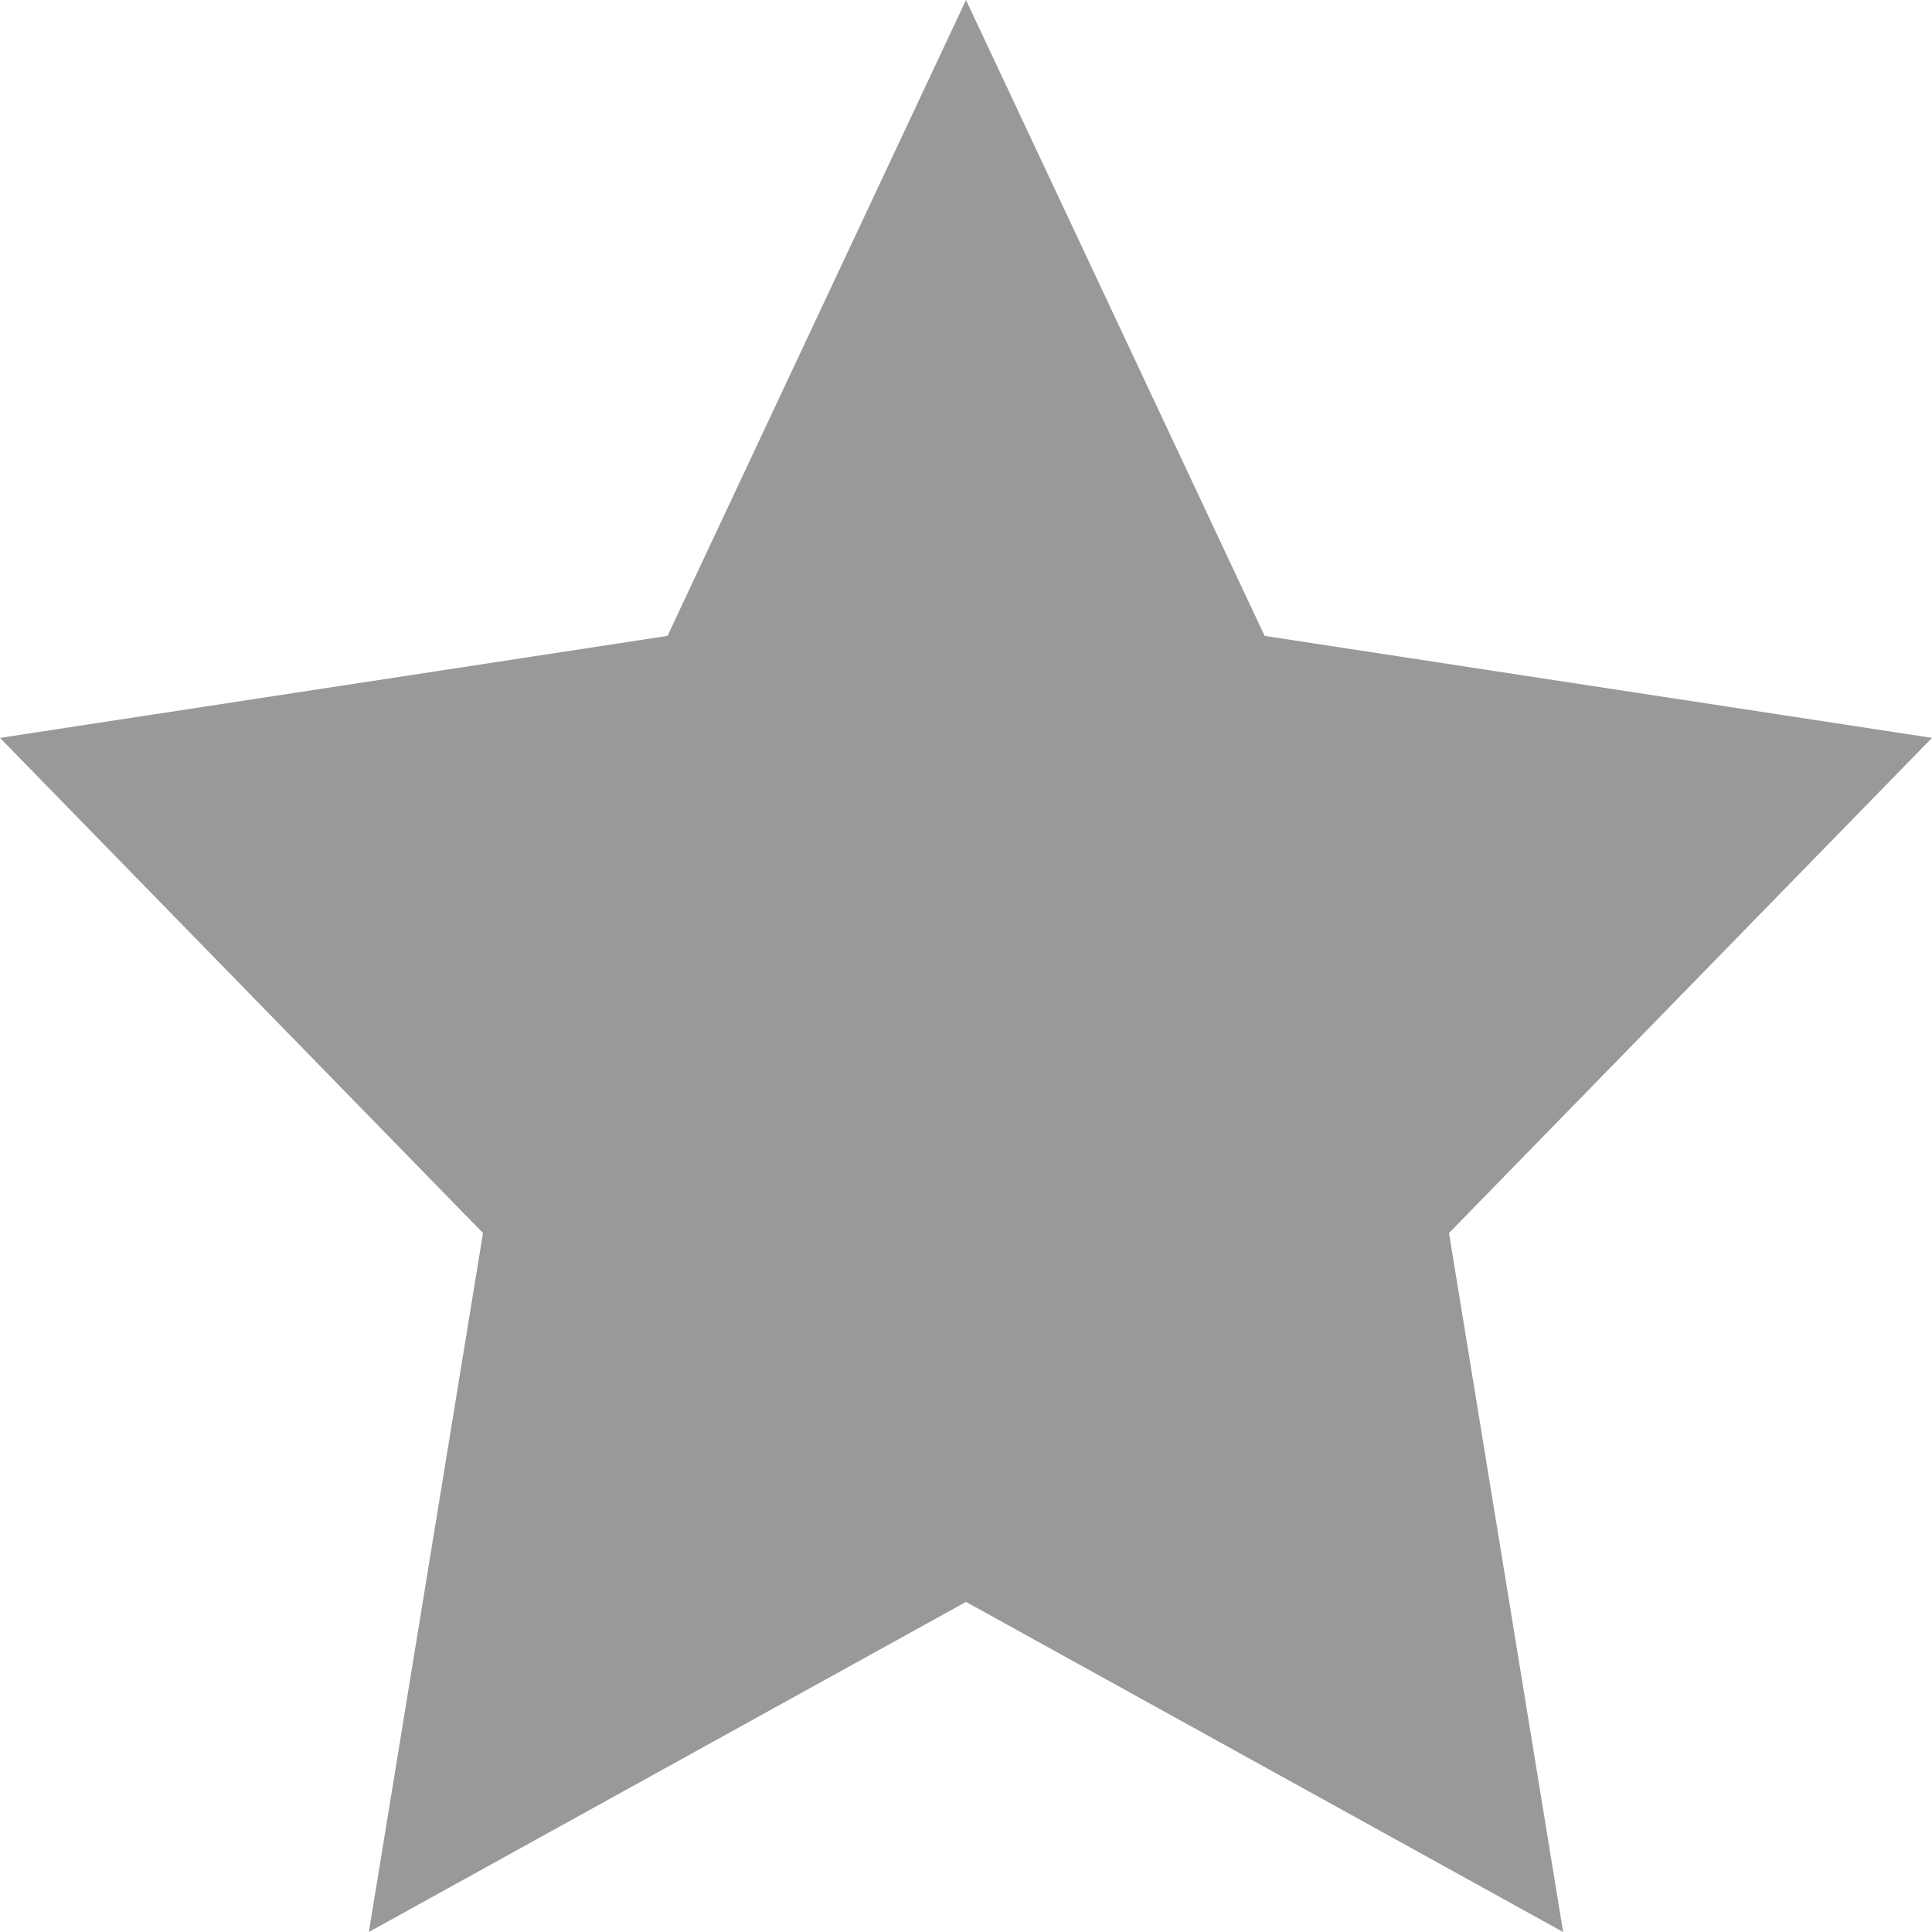
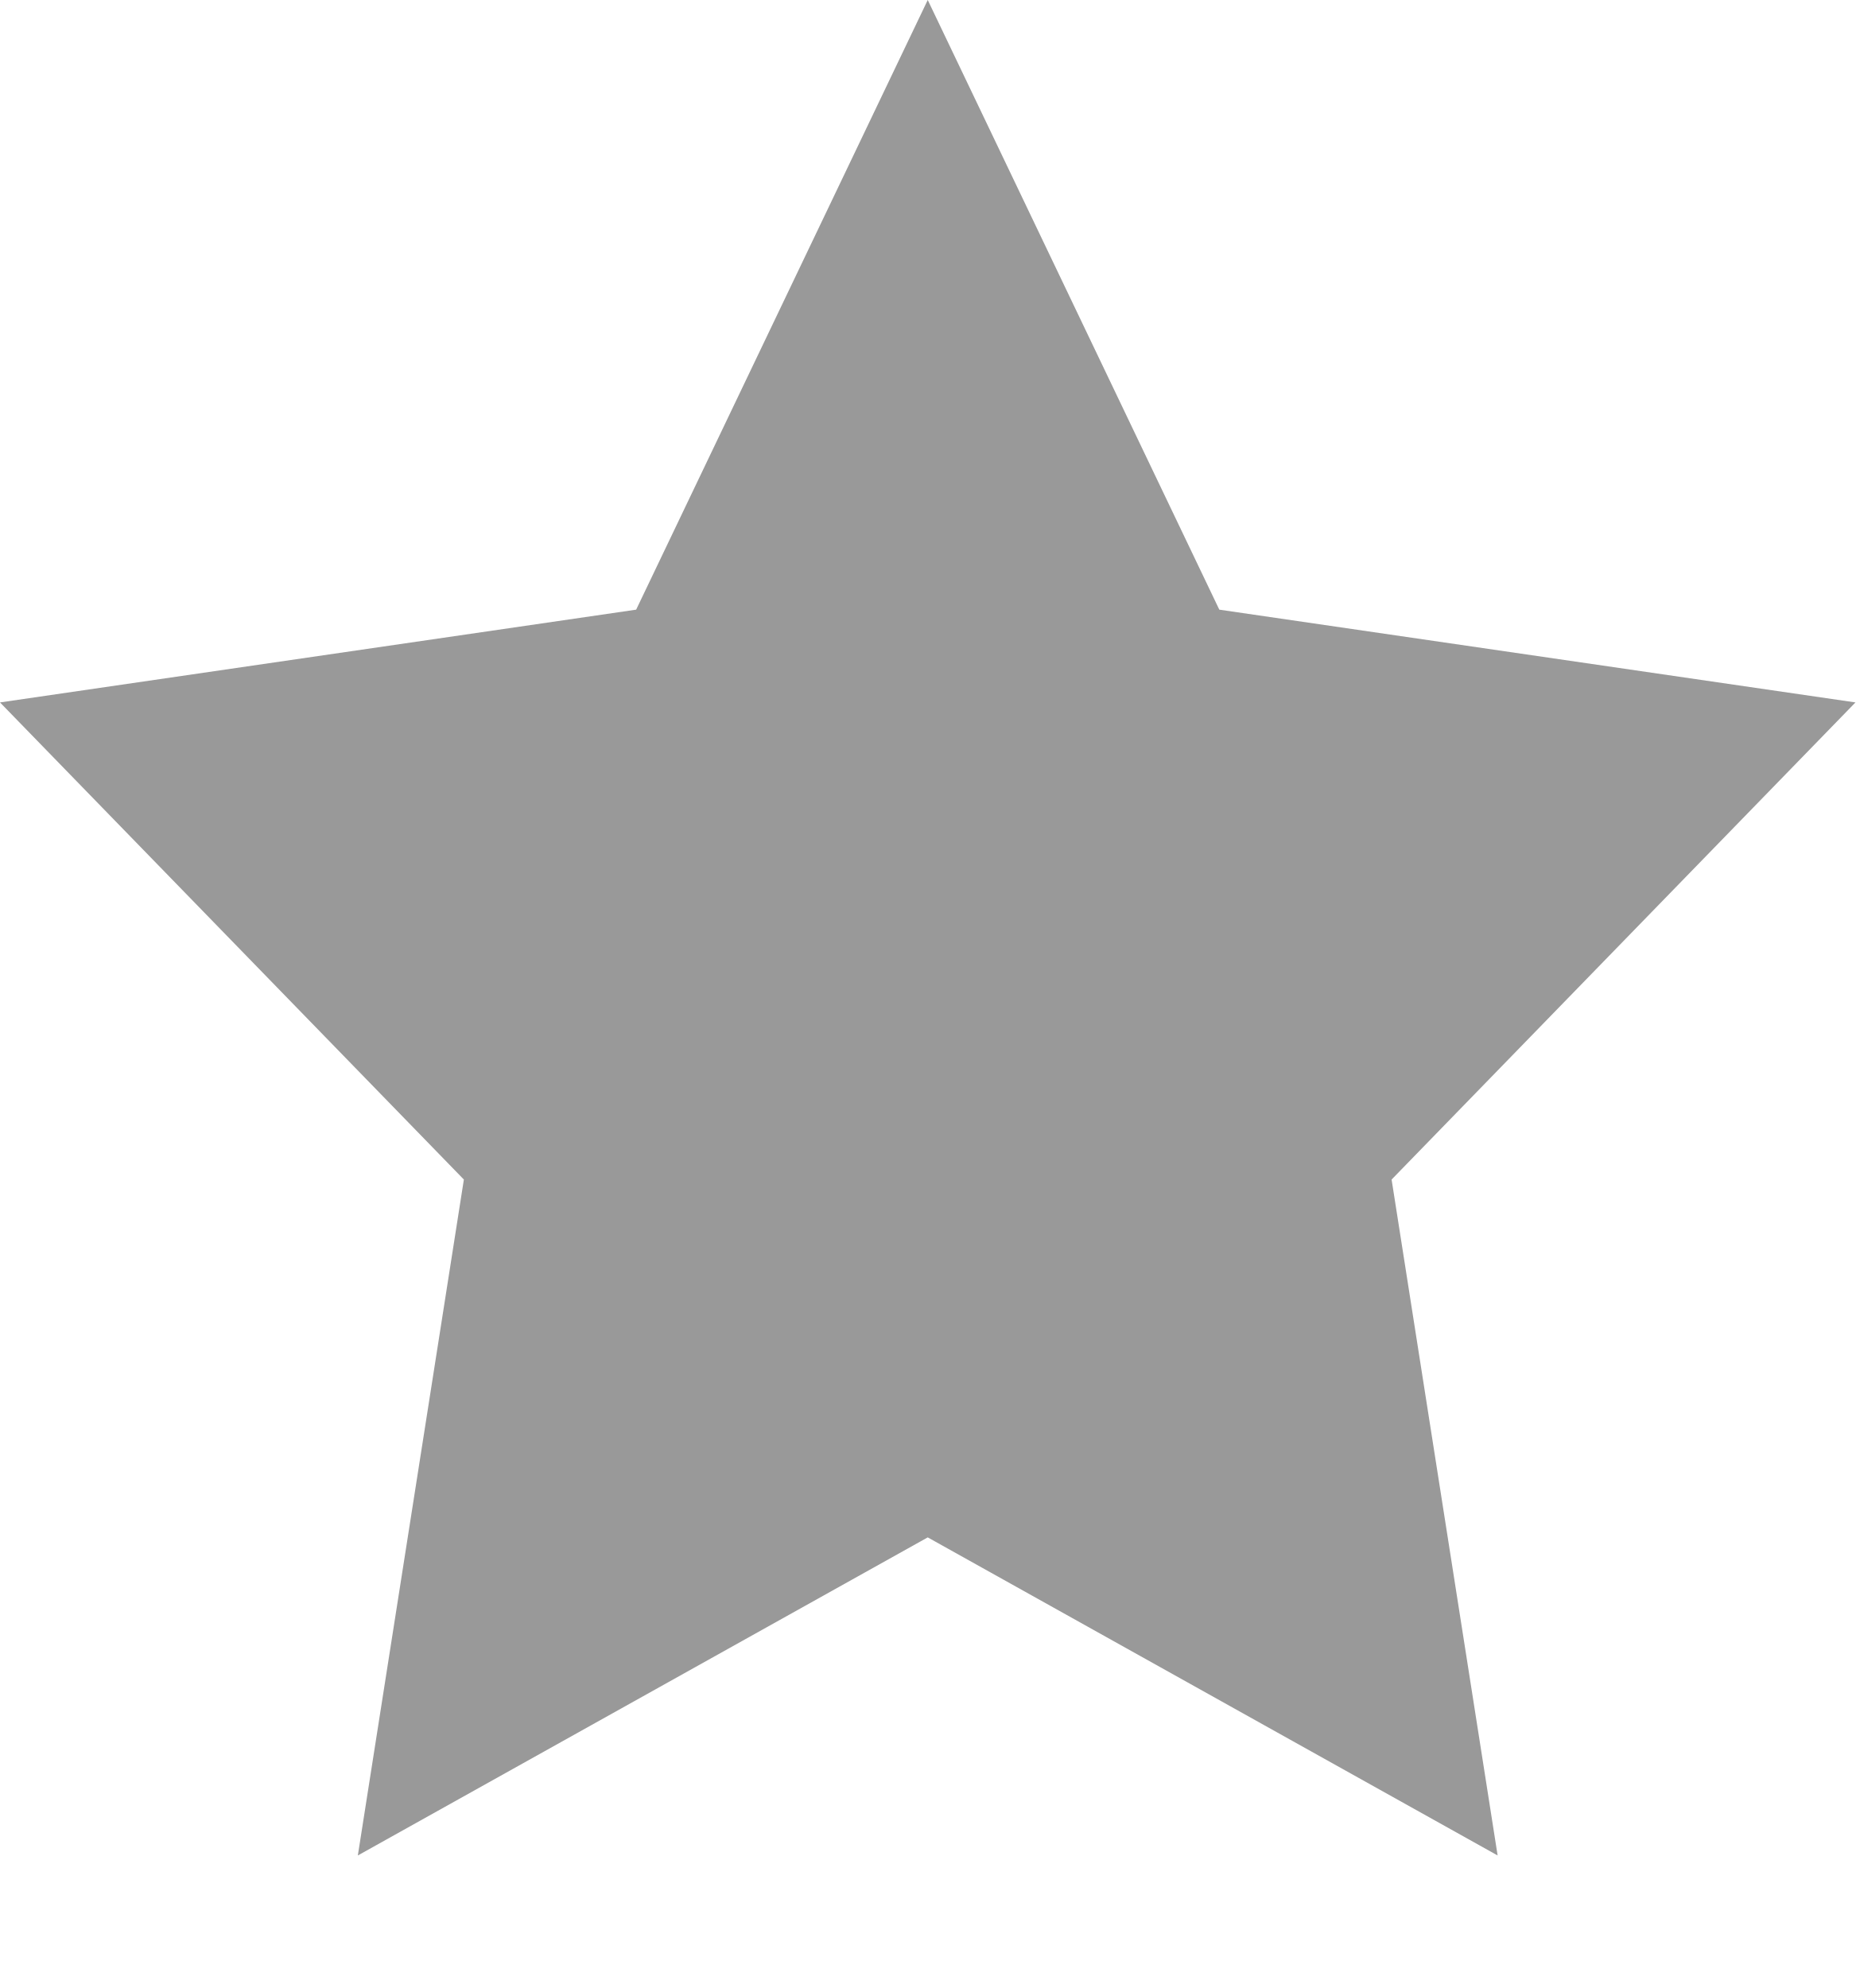
- <svg xmlns="http://www.w3.org/2000/svg" width="14" height="14" viewBox="0 0 14 14" fill="none">
-   <path d="M7 0L9.164 4.608L14 5.347L10.5 8.935L11.327 14L7 11.608L2.673 14L3.5 8.935L0 5.347L4.837 4.608L7 0Z" fill="#999999" />
+ <svg xmlns="http://www.w3.org/2000/svg" version="1.1" id="Layer_1" x="0px" y="0px" viewBox="0 0 14 15" style="enable-background:new 0 0 14 15;" xml:space="preserve">
+   <style type="text/css">
+ 	.st0{fill:#999999;}
+ </style>
+   <path class="st0" d="M7,0l2.2,4.6L14,5.3l-3.5,3.6l0.8,5.1L7,11.6L2.7,14l0.8-5.1L0,5.3l4.8-0.7L7,0z" />
</svg>
